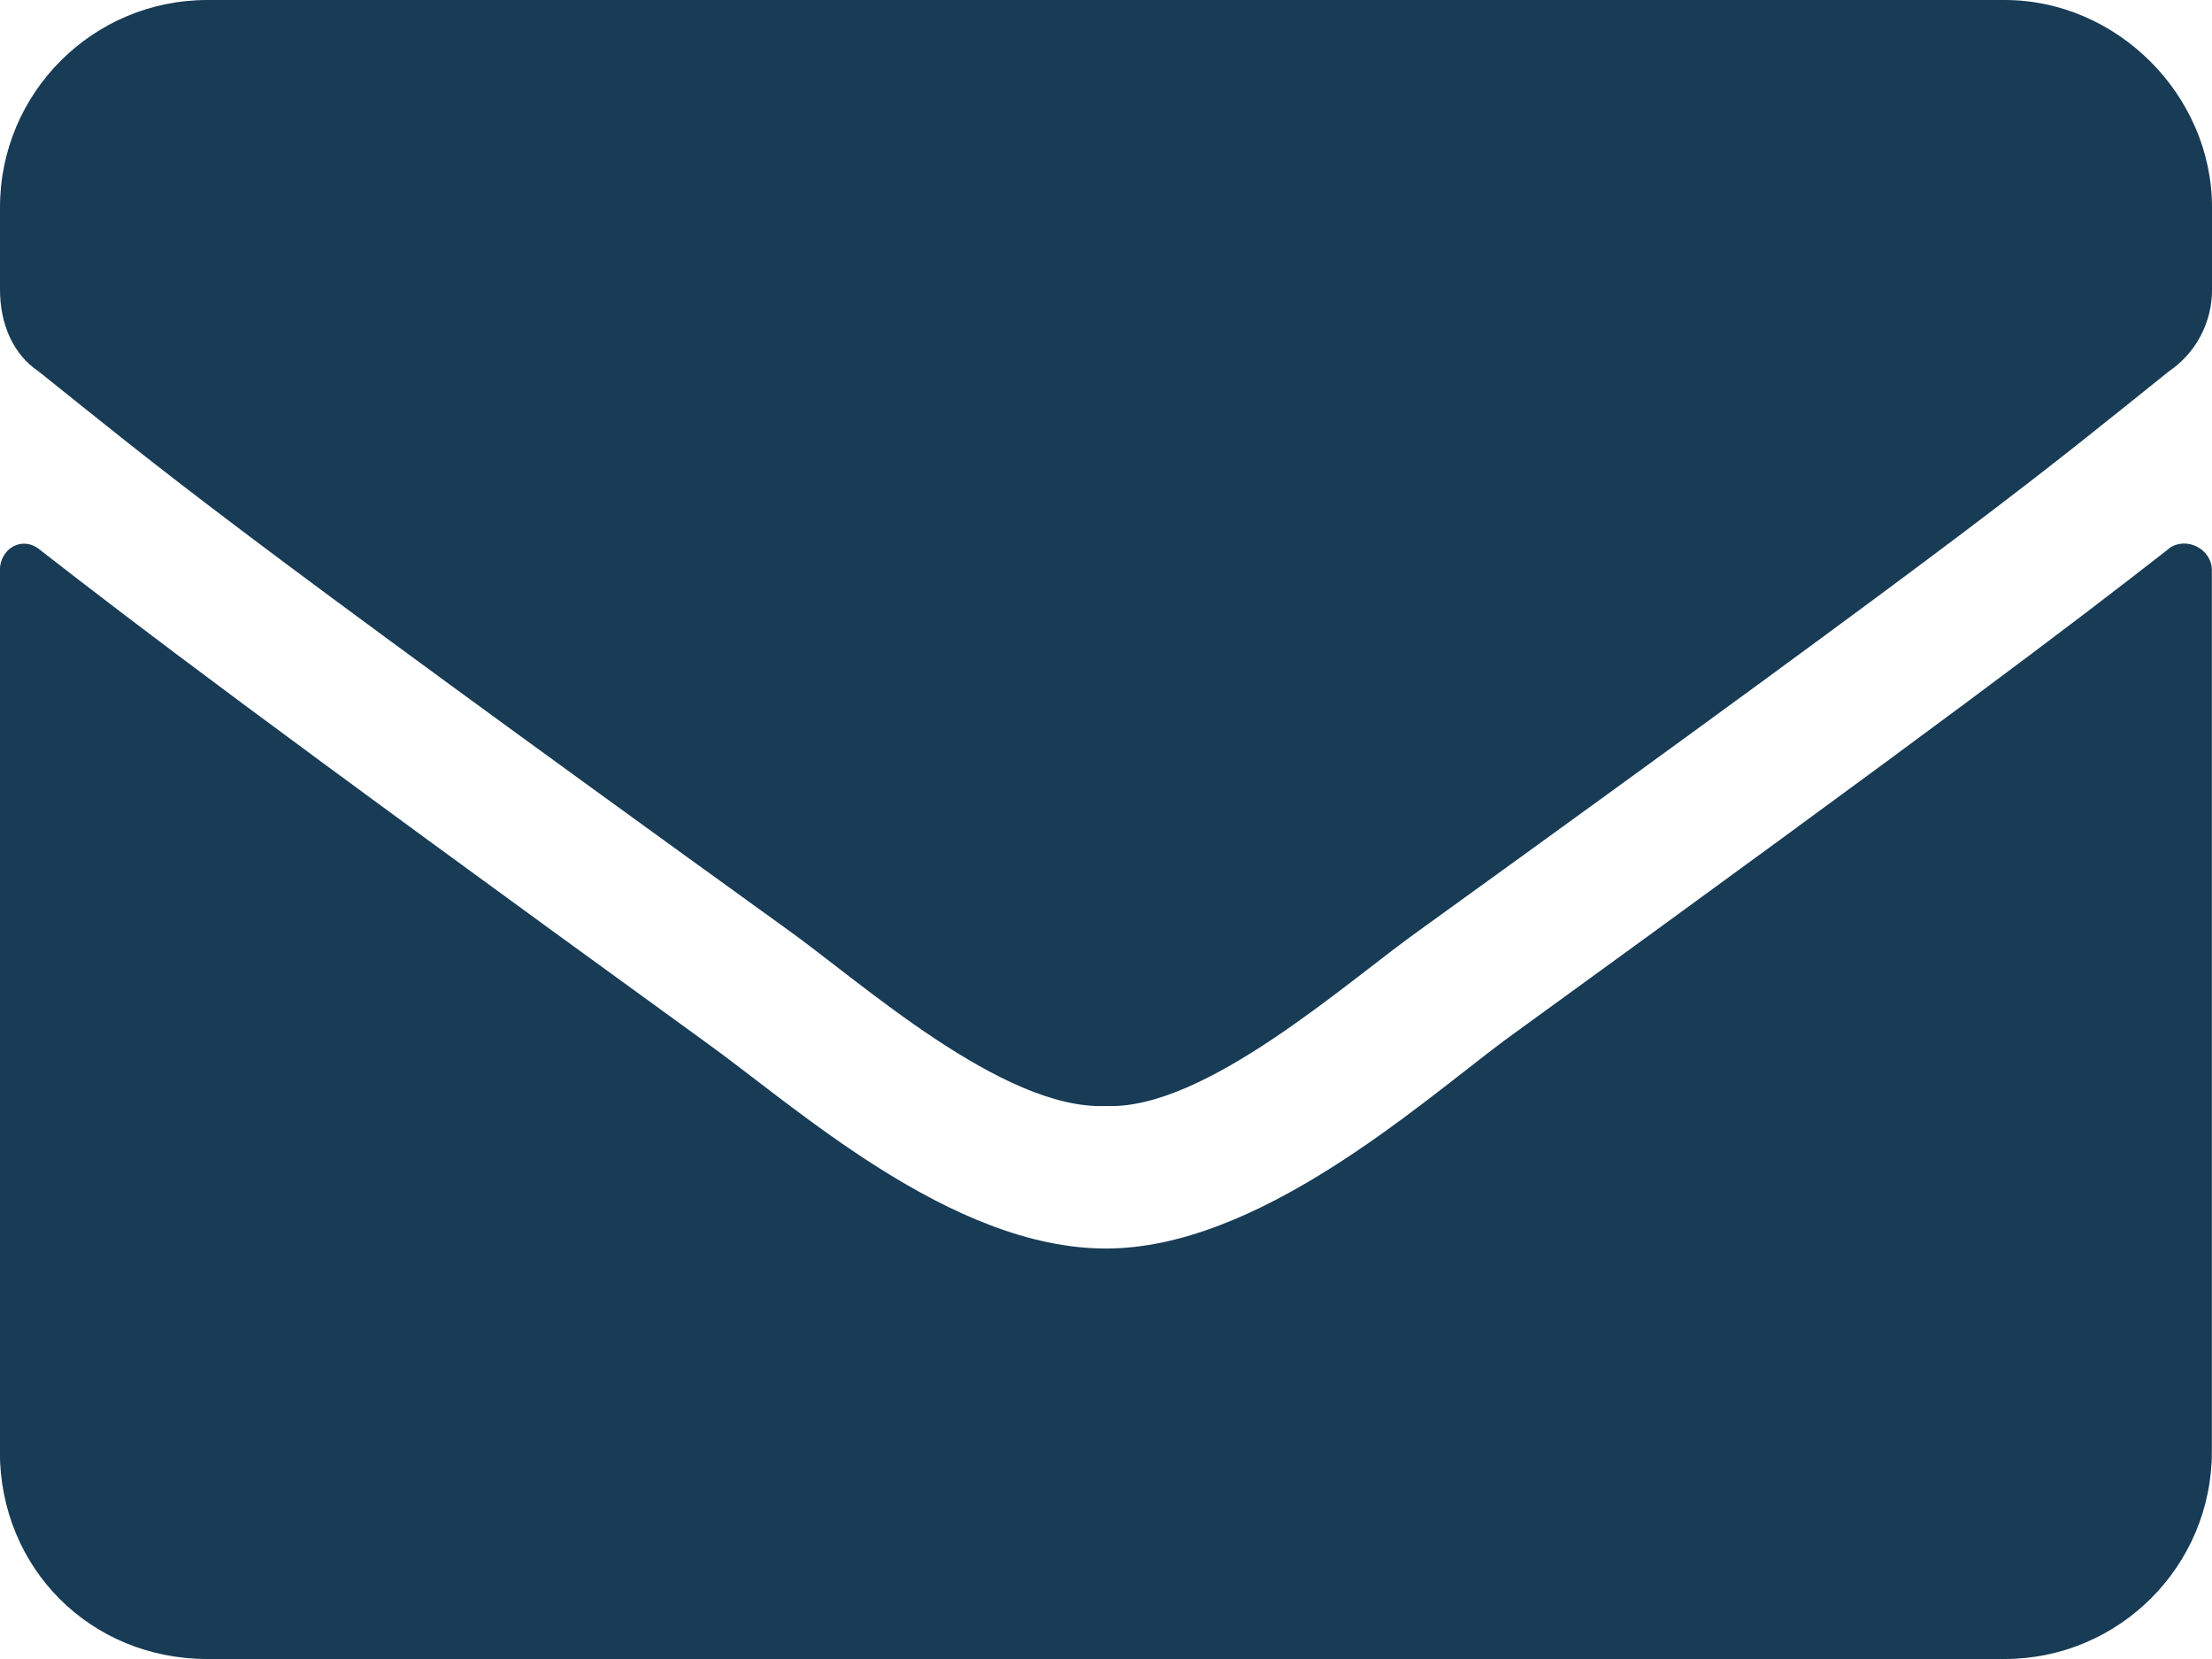
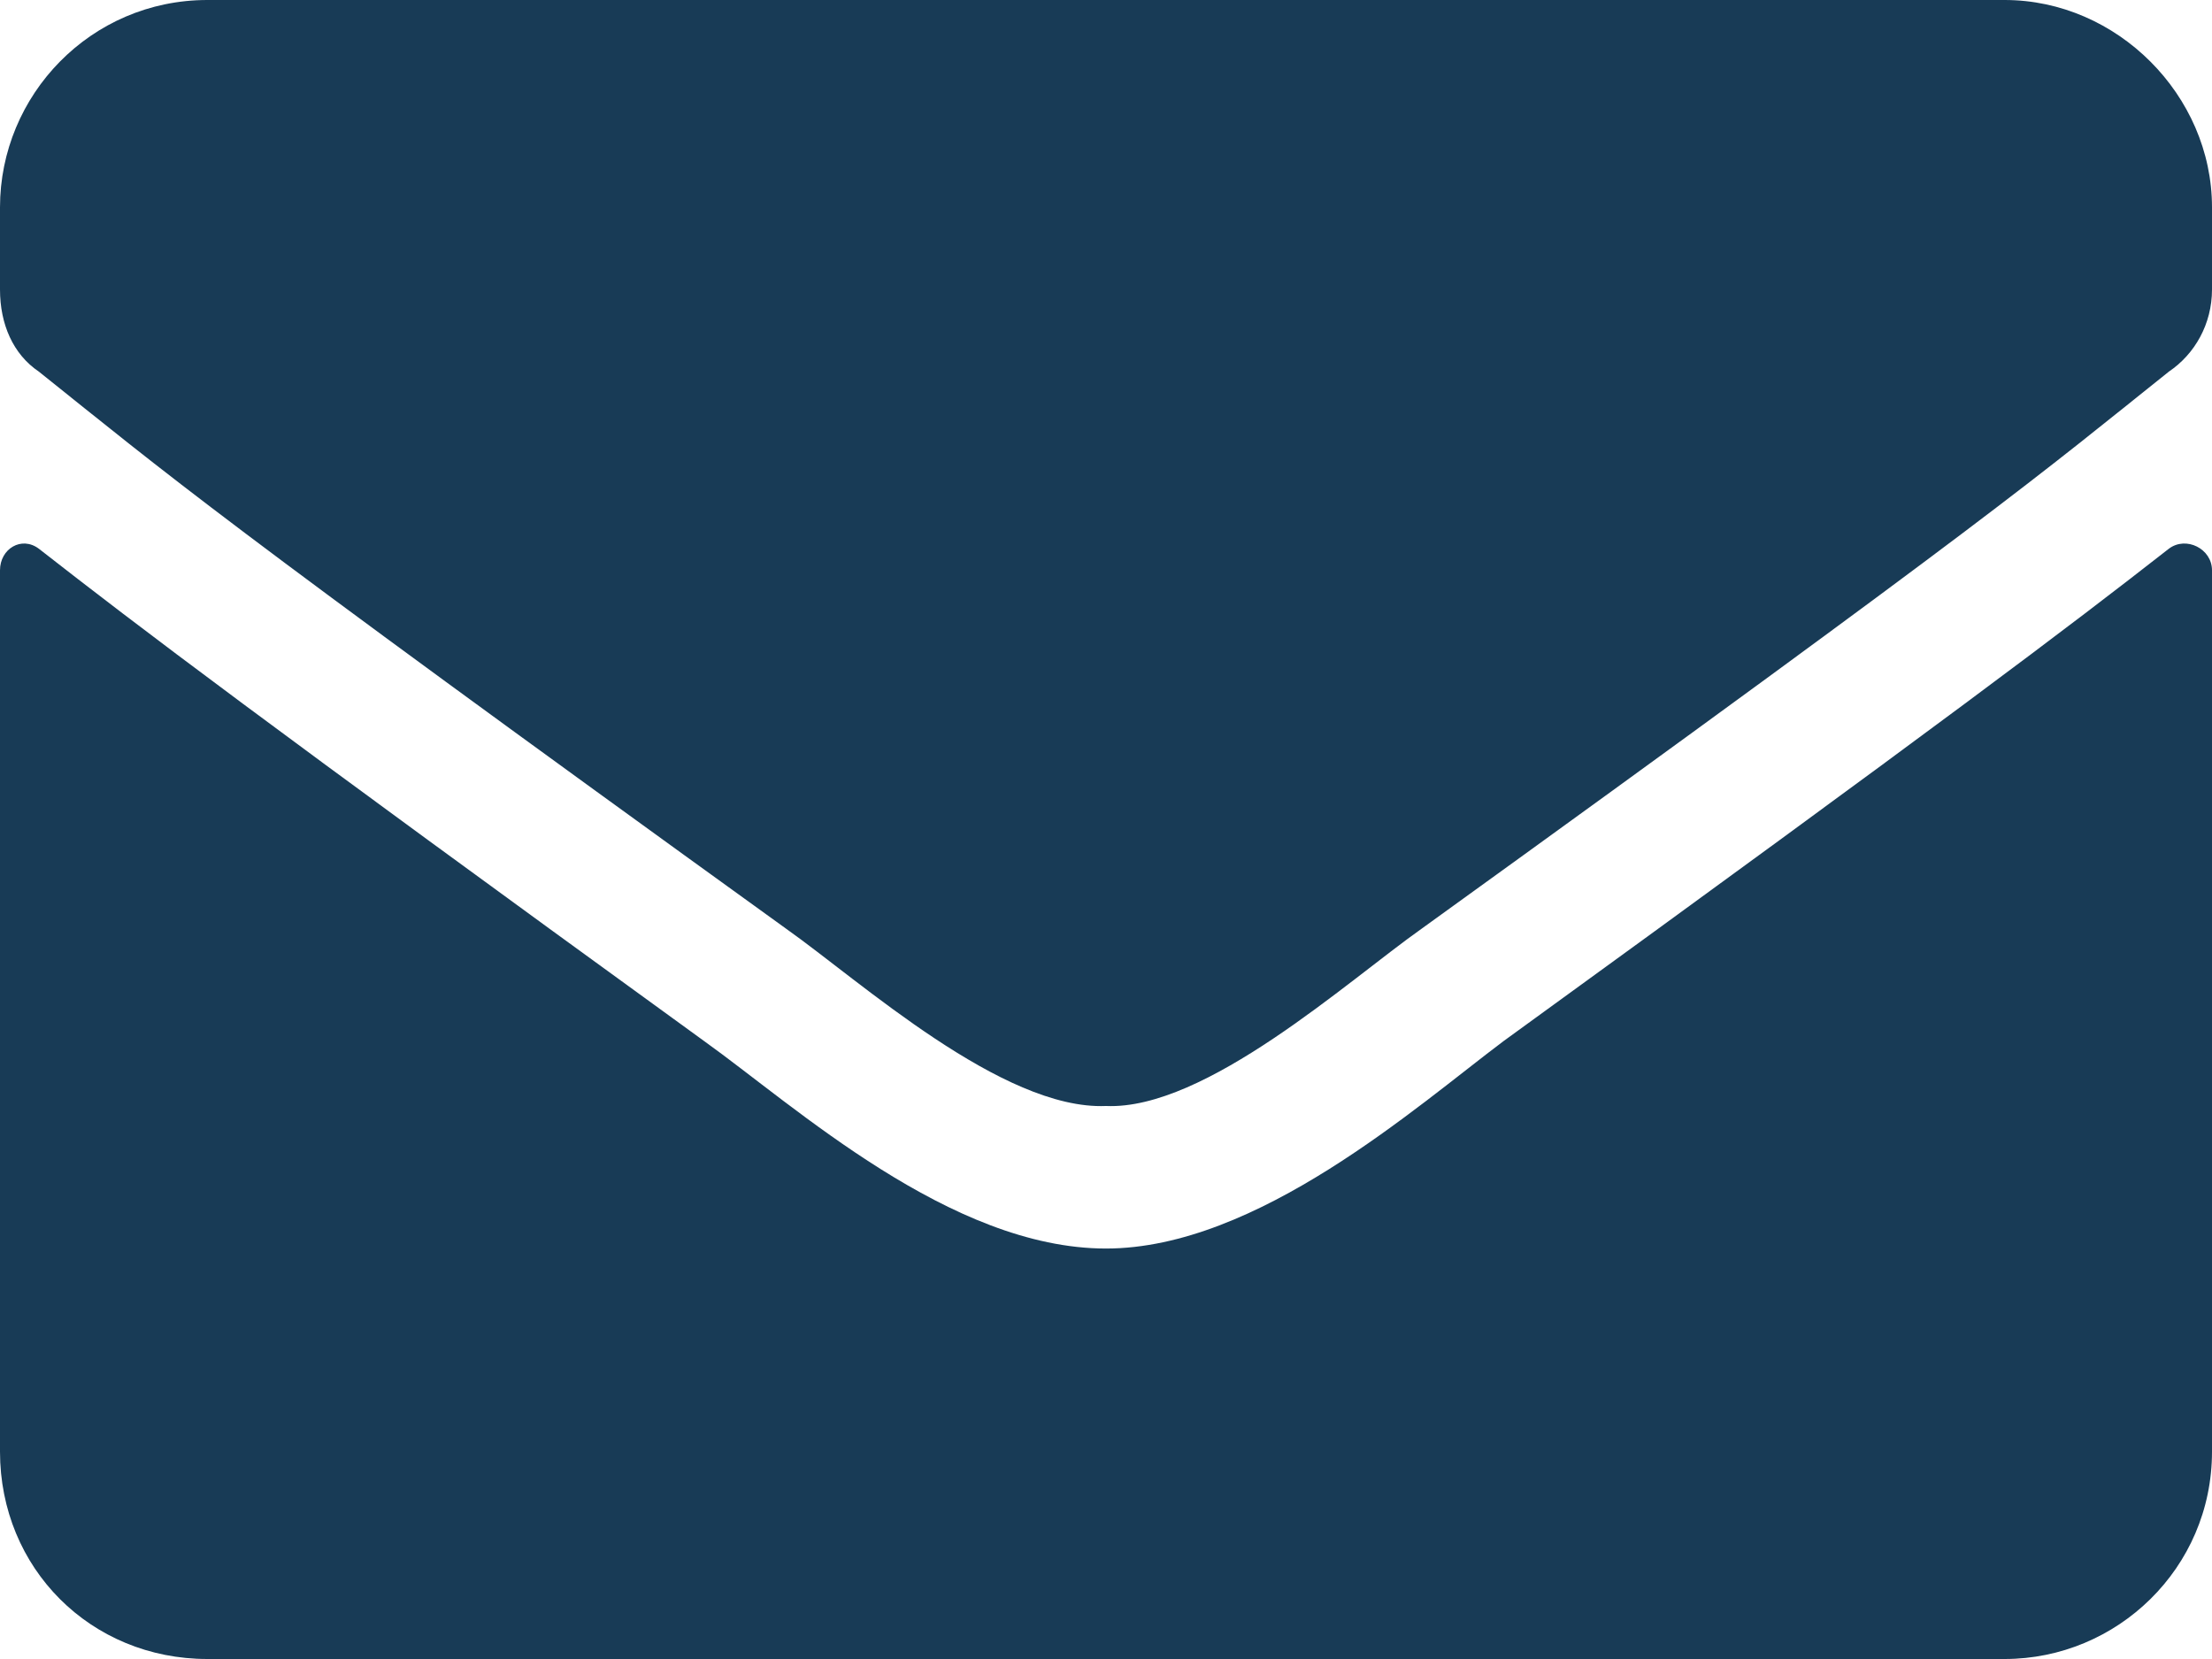
- <svg xmlns="http://www.w3.org/2000/svg" width="16" height="12" fill="none">
-   <path d="M15.688 3.969c-.72.562-1.626 1.25-4.813 3.562C10.25 8 9.094 9.031 8 9.031c-1.125 0-2.25-1.031-2.906-1.5C1.906 5.22 1 4.531.28 3.97c-.125-.094-.281 0-.281.156V10.5c0 .844.656 1.5 1.5 1.5h13a1.5 1.5 0 001.5-1.5V4.125c0-.156-.188-.25-.313-.156zM8 8c.719.031 1.75-.906 2.281-1.281 4.156-3 4.469-3.282 5.406-4.032A.711.711 0 0016 2.095V1.5c0-.813-.688-1.5-1.5-1.5h-13A1.5 1.5 0 000 1.5v.594c0 .25.094.469.281.594.938.75 1.25 1.03 5.407 4.03C6.218 7.095 7.25 8.032 8 8z" fill="#183B56" />
+ <svg xmlns="http://www.w3.org/2000/svg" width="16" height="12" viewBox="0 0 16 12" fill="none">
+   <path d="M15.688 3.969C14.969 4.531 14.062 5.219 10.875 7.531C10.25 8 9.094 9.031 8 9.031C6.875 9.031 5.75 8 5.094 7.531C1.906 5.219 1 4.531 0.281 3.969C0.156 3.875 0 3.969 0 4.125V10.5C0 11.344 0.656 12 1.5 12H14.5C15.312 12 16 11.344 16 10.5V4.125C16 3.969 15.812 3.875 15.688 3.969ZM8 8C8.719 8.031 9.75 7.094 10.281 6.719C14.438 3.719 14.75 3.438 15.688 2.688C15.875 2.562 16 2.344 16 2.094V1.5C16 0.688 15.312 0 14.5 0H1.5C0.656 0 0 0.688 0 1.5V2.094C0 2.344 0.094 2.562 0.281 2.688C1.219 3.438 1.531 3.719 5.688 6.719C6.219 7.094 7.25 8.031 8 8Z" fill="#183B56" />
</svg>
